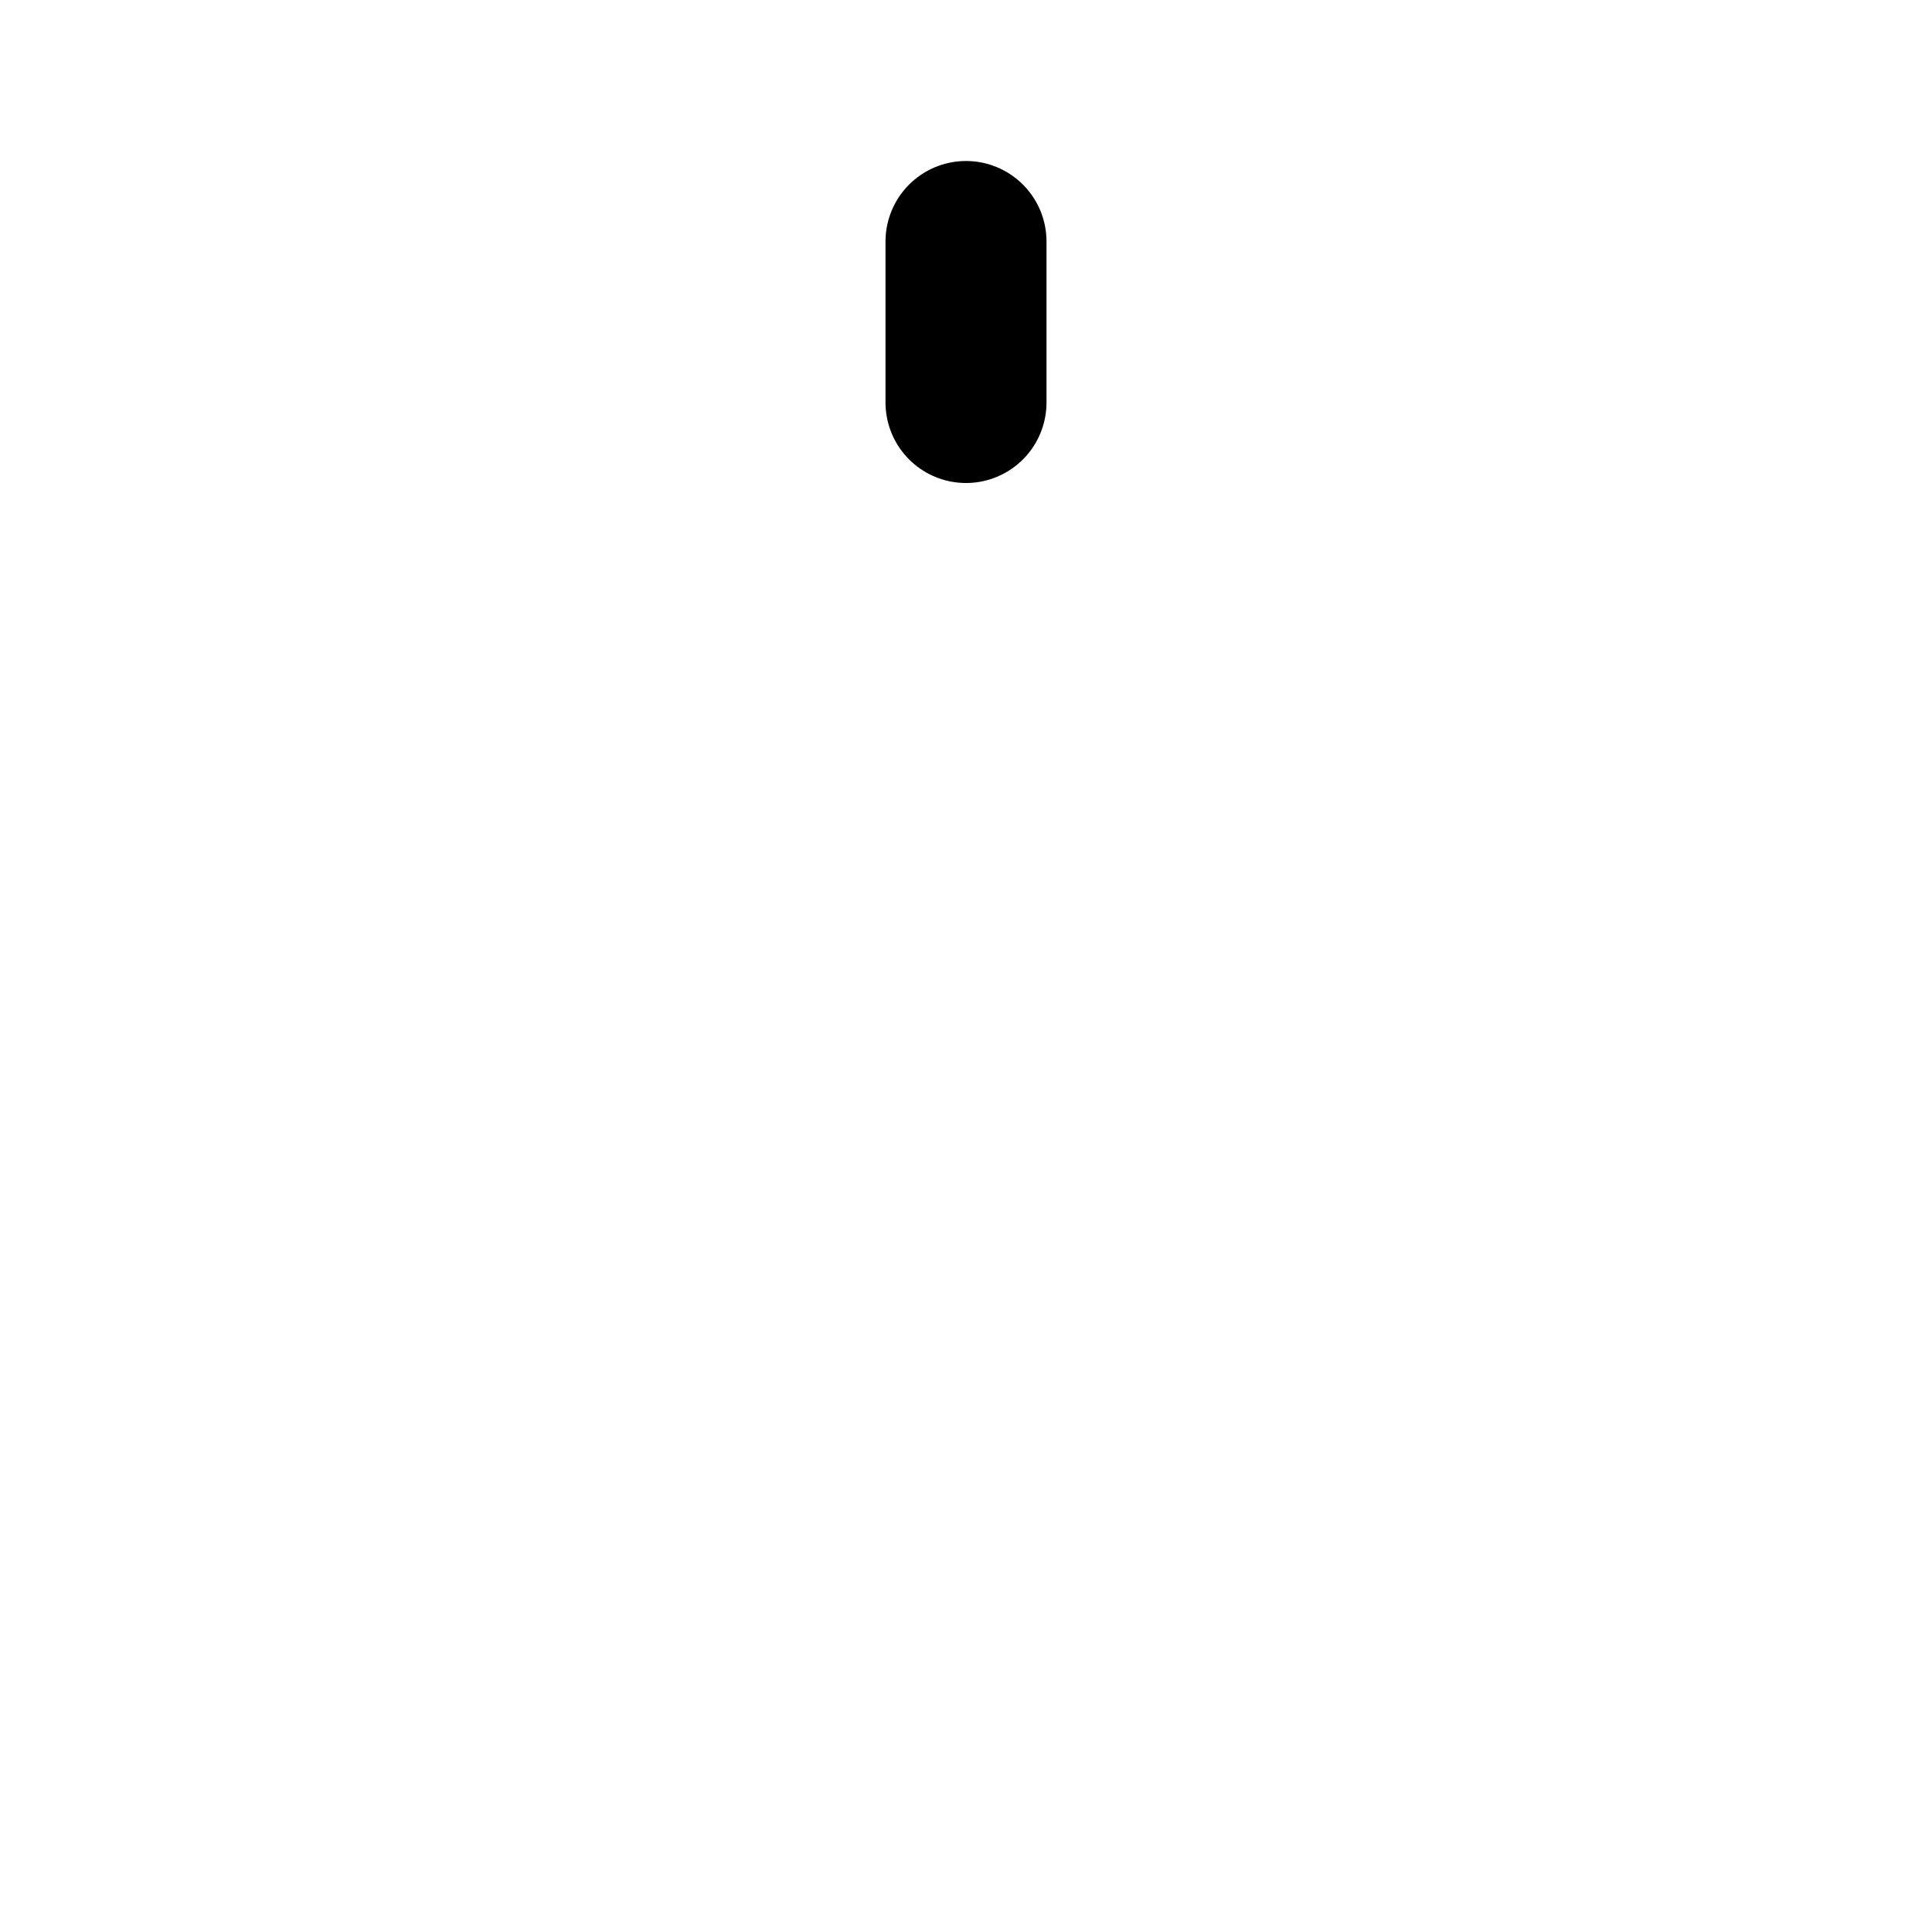
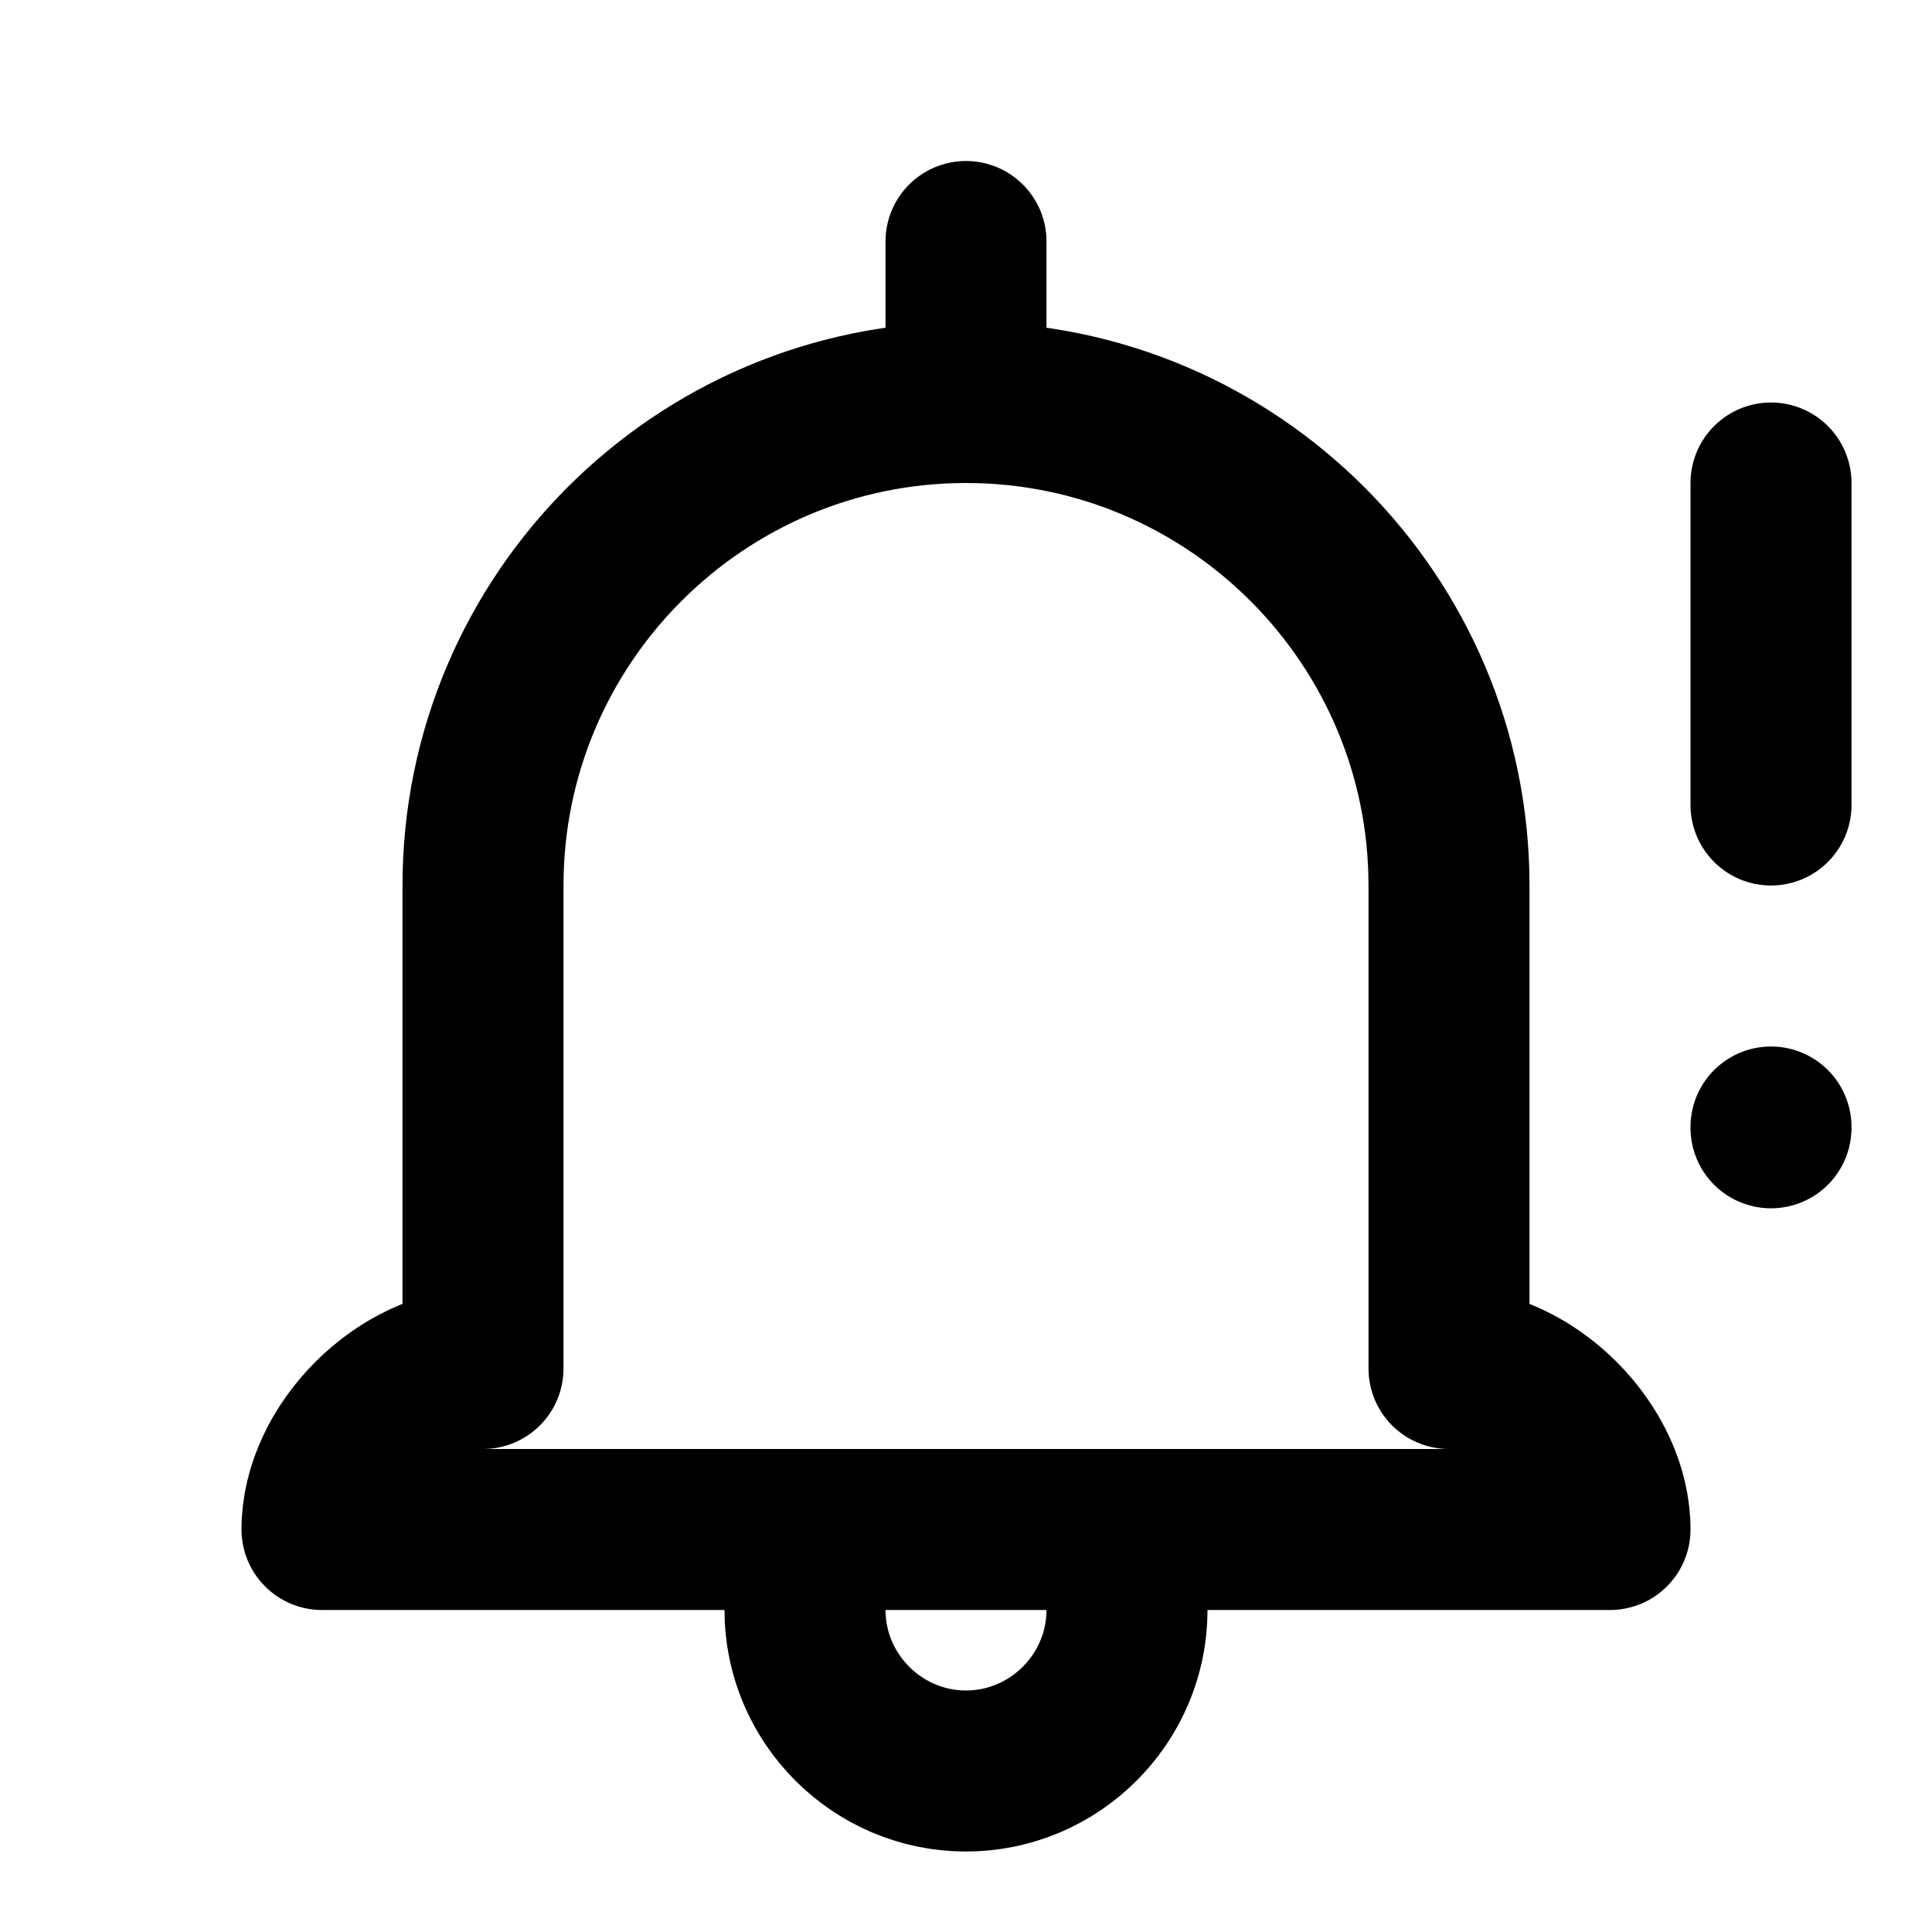
<svg xmlns="http://www.w3.org/2000/svg" width="1em" height="1em" viewBox="0 0 24 24">
  <path d="M0 0h24v24H0z" fill="none" />
  <g stroke="currentColor" stroke-linecap="round" stroke-linejoin="round" stroke-width="2">
-     <path fill="none" stroke-dasharray="4" d="M12 3v2">
-       <animate fill="freeze" attributeName="stroke-dashoffset" dur="0.2s" values="4;0" />
-     </path>
-     <path fill="currentColor" fill-opacity="0" stroke-dasharray="30" stroke-dashoffset="30" d="M12 5c-3.31 0 -6 2.69 -6 6l0 6c-1 0 -2 1 -2 2h8M12 5c3.31 0 6 2.69 6 6l0 6c1 0 2 1 2 2h-8">
-       <animate fill="freeze" attributeName="stroke-dashoffset" begin="0.2s" dur="0.4s" to="0" />
-       <animate fill="freeze" attributeName="fill-opacity" begin="1.3s" dur="0.4s" to="1" />
-     </path>
+     <path fill="none" stroke-dasharray="4" stroke-dashoffset="0" d="M12 3v2" />
+     <path fill="currentColor" fill-opacity="0" stroke-dasharray="30" stroke-dashoffset="0" d="M12 5c-3.31 0 -6 2.69 -6 6l0 6c-1 0 -2 1 -2 2h8M12 5c3.31 0 6 2.69 6 6l0 6c1 0 2 1 2 2h-8">
+ 		</path>
    <g fill="none">
-       <path stroke-dasharray="10" stroke-dashoffset="10" d="M10 20c0 1.1 0.9 2 2 2c1.1 0 2 -0.9 2 -2">
-         <animate fill="freeze" attributeName="stroke-dashoffset" begin="0.7s" dur="0.2s" to="0" />
-       </path>
-       <path stroke-dasharray="6" stroke-dashoffset="6" d="M22 6v4">
-         <animate fill="freeze" attributeName="stroke-dashoffset" begin="0.9s" dur="0.2s" to="0" />
-       </path>
-       <path stroke-dasharray="4" stroke-dashoffset="4" d="M22 14v0.01">
-         <animate fill="freeze" attributeName="stroke-dashoffset" begin="1.1s" dur="0.2s" to="0" />
-       </path>
+       <path stroke-dasharray="10" stroke-dashoffset="0" d="M10 20c0 1.1 0.9 2 2 2c1.1 0 2 -0.9 2 -2" />
+       <path stroke-dasharray="6" stroke-dashoffset="0" d="M22 6v4" />
+       <path stroke-dasharray="4" stroke-dashoffset="0" d="M22 14v0.01" />
    </g>
  </g>
</svg>
